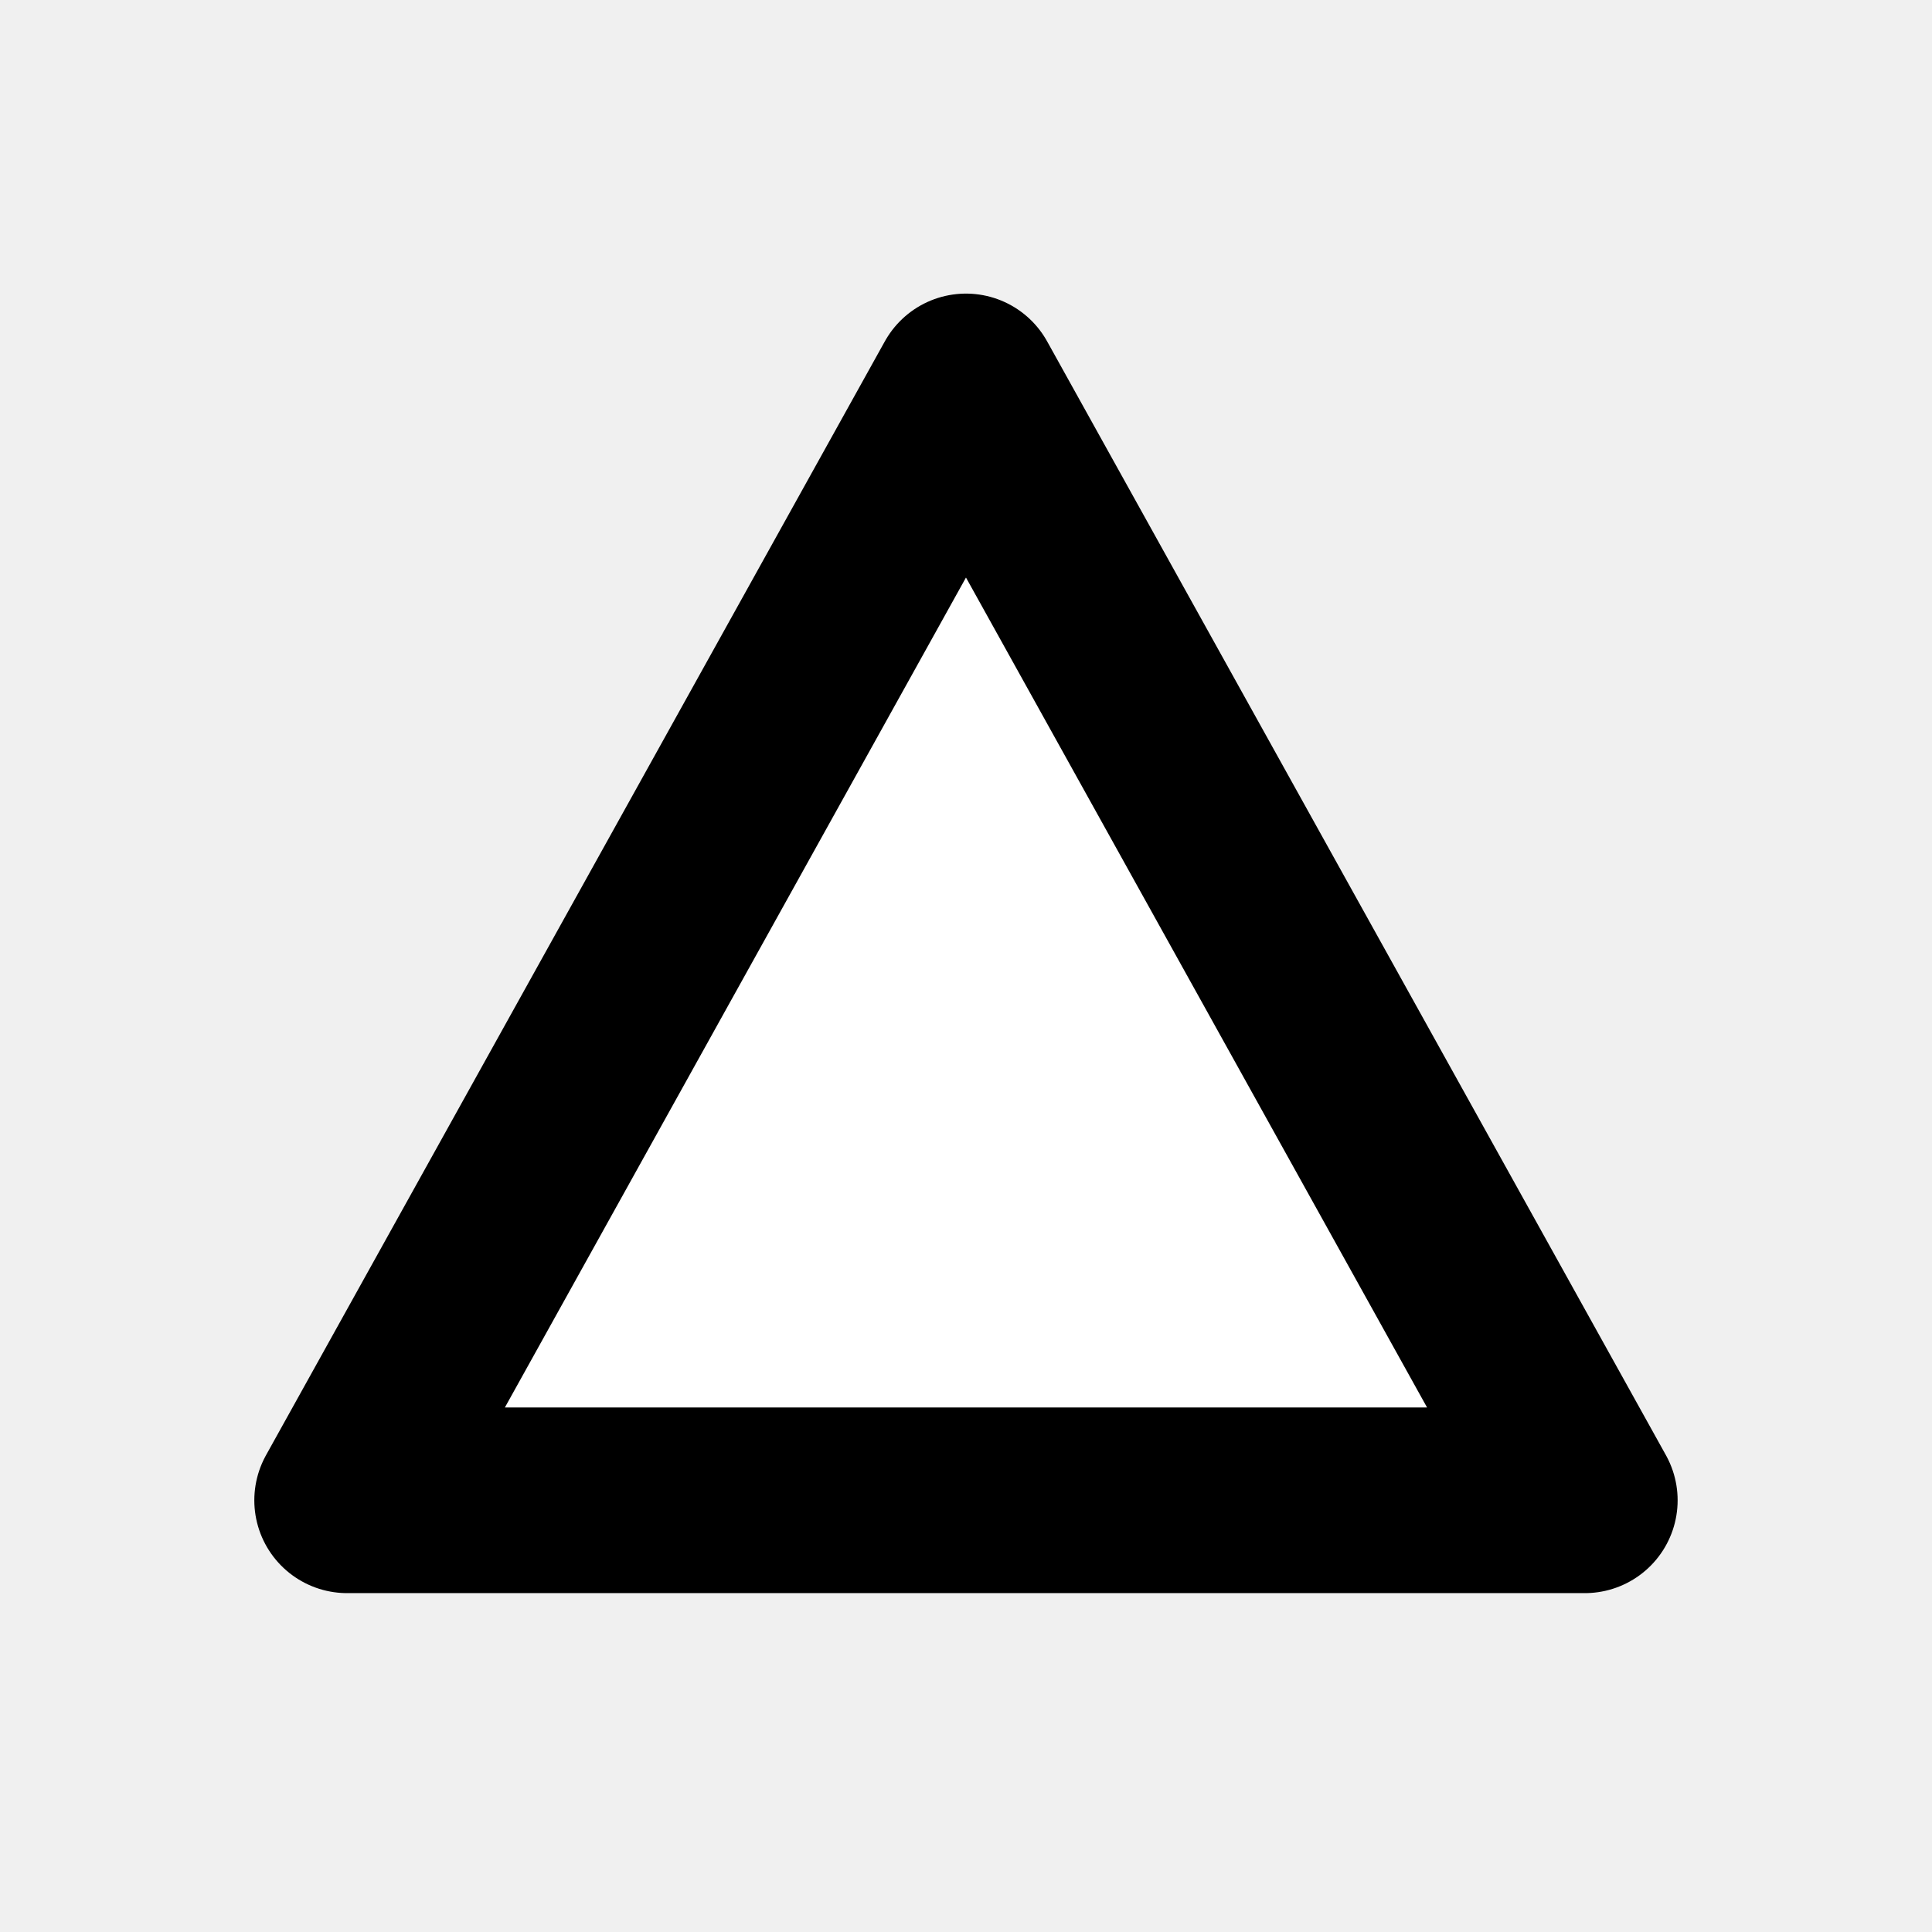
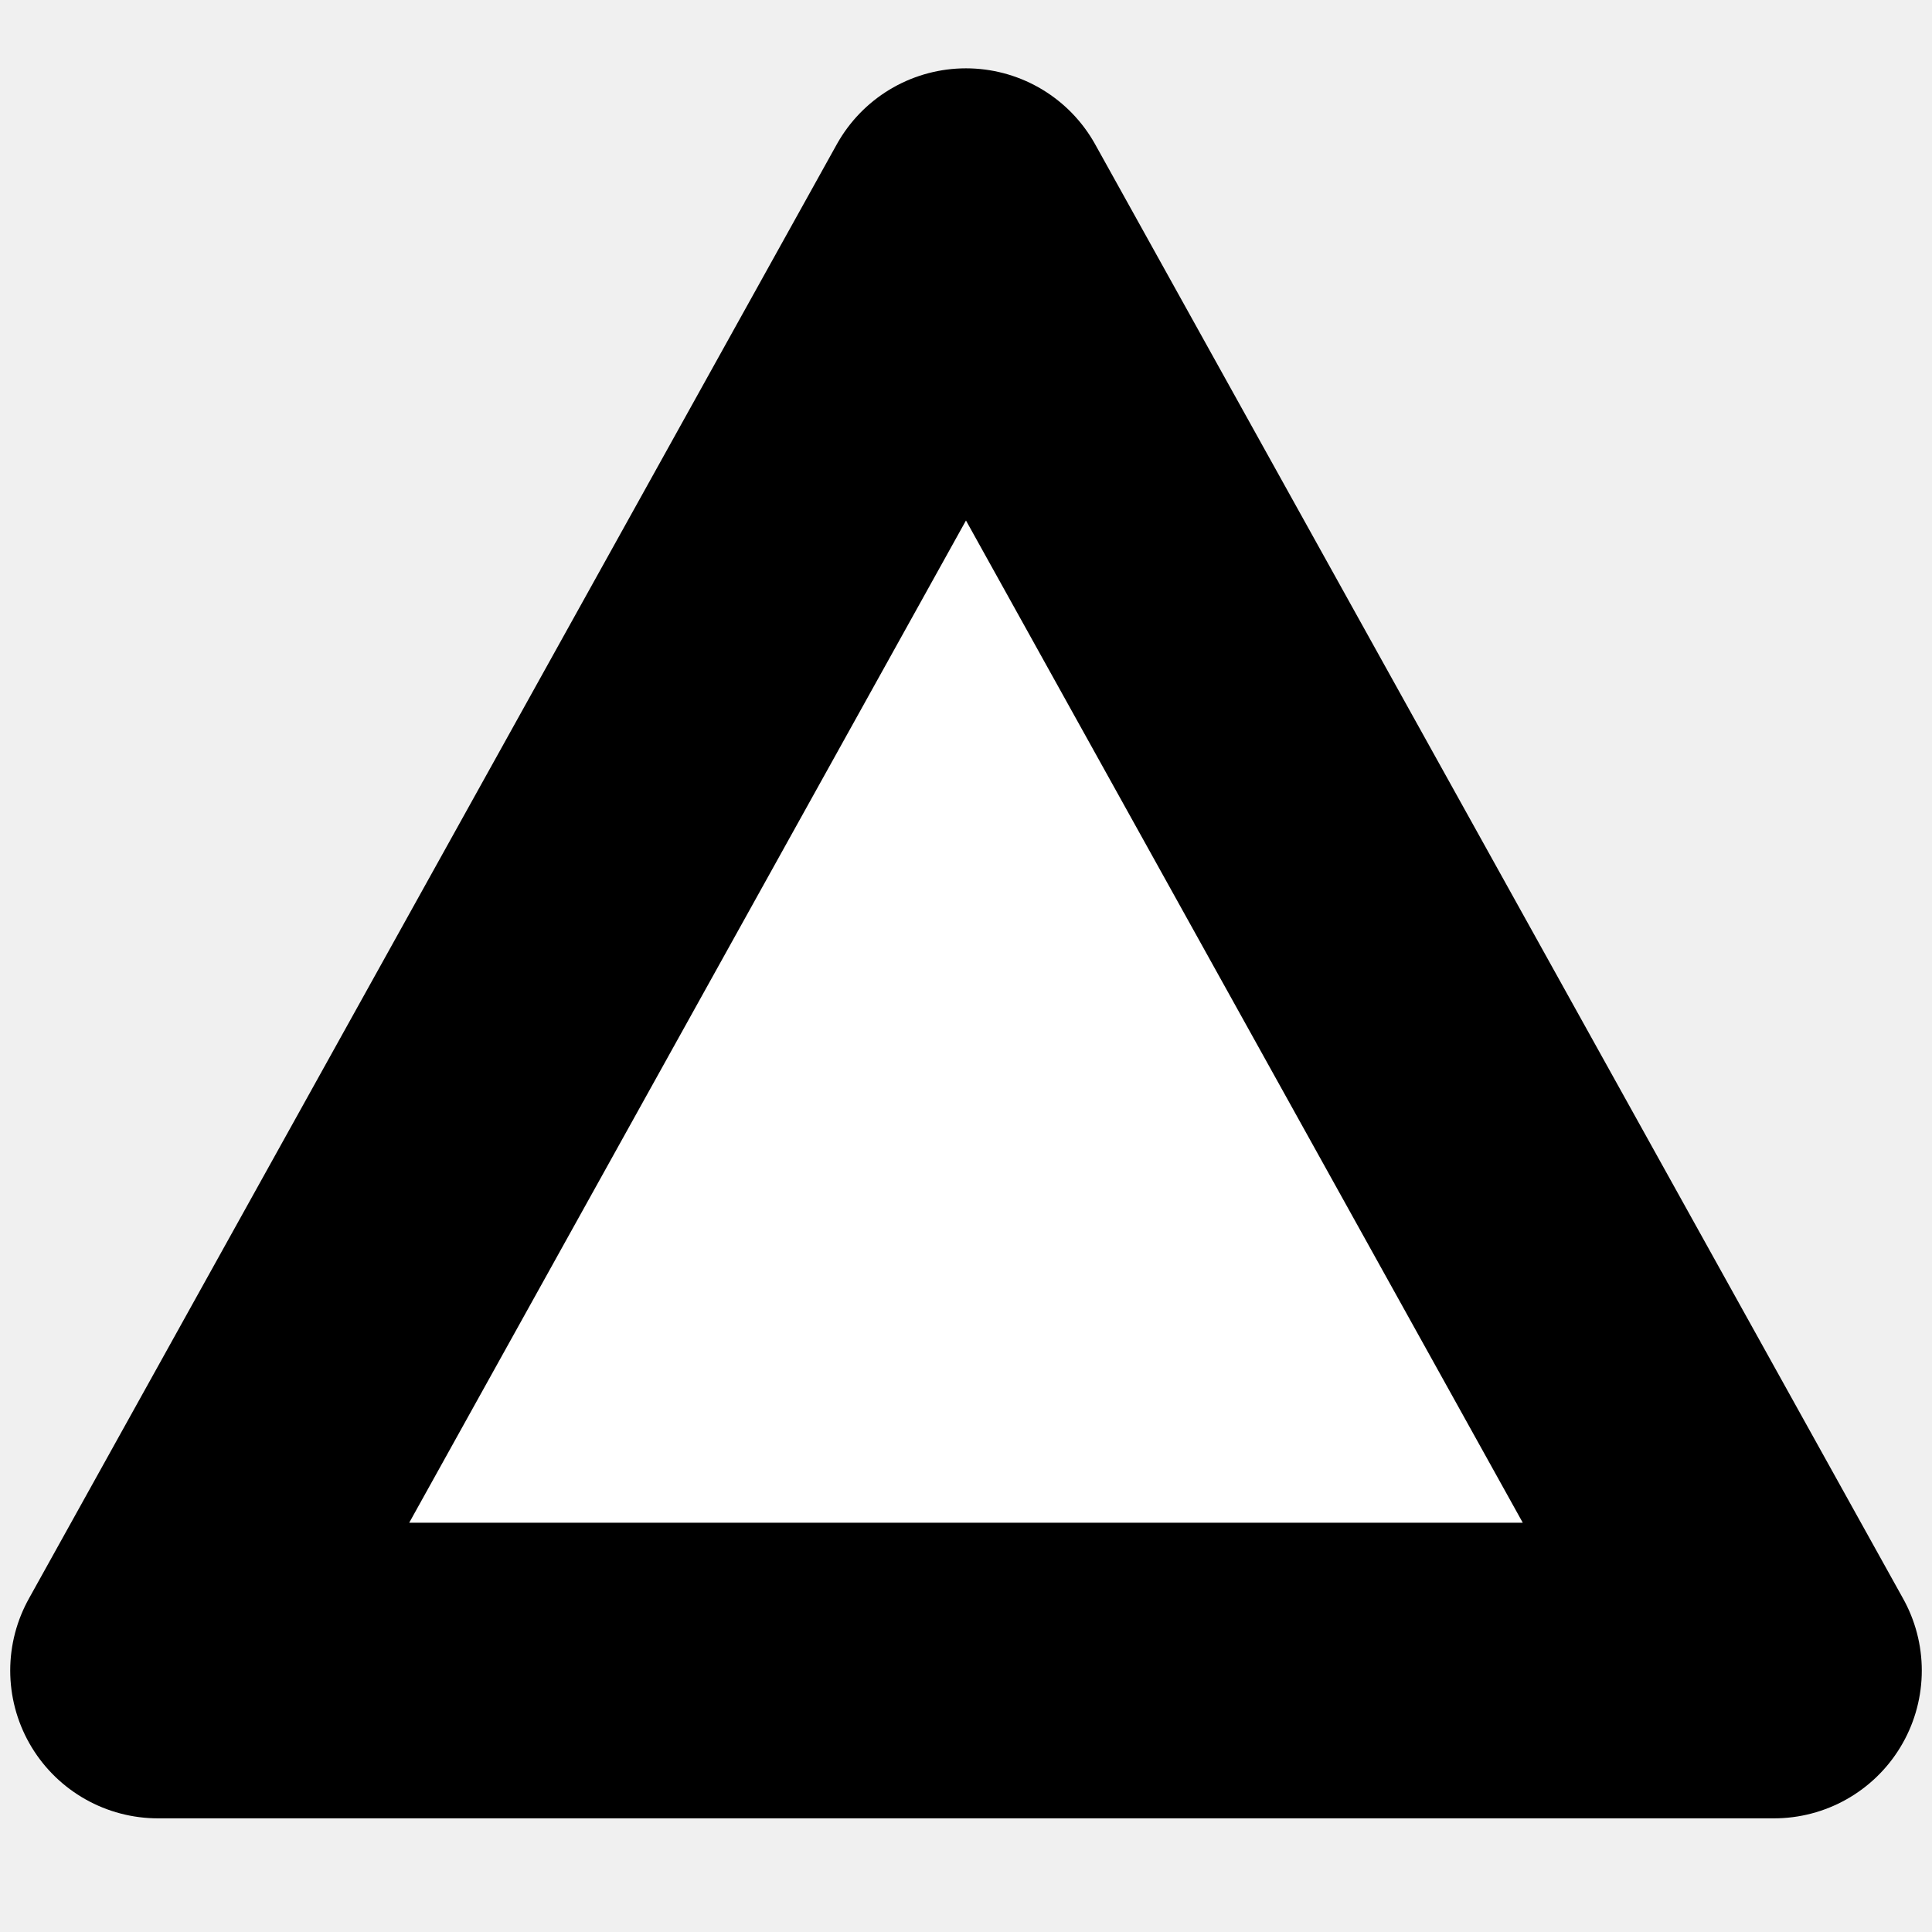
<svg xmlns="http://www.w3.org/2000/svg" width="128" height="128" viewBox="0 0 33.867 33.867" version="1.1" id="svg821">
  <defs id="defs815">
    </defs>
  <g id="layer1" transform="translate(0,-263.1333)">
-     <path style="fill:#ffffff;fill-opacity:1;fill-rule:evenodd;stroke:#000000;stroke-width:3.254;stroke-linecap:butt;stroke-linejoin:round;stroke-miterlimit:4;stroke-dasharray:none;stroke-opacity:1" d="M 16.933,269.907 6.085,289.433 H 27.781 Z" id="path2019" />
+     <path style="fill:#ffffff;fill-opacity:1;fill-rule:evenodd;stroke:#000000;stroke-width:5.182;stroke-linecap:butt;stroke-linejoin:round;stroke-miterlimit:4;stroke-dasharray:none;stroke-opacity:1" d="M 16.933,266.922 2.77,292.417 H 31.097 Z" id="path2019" />
  </g>
</svg>
